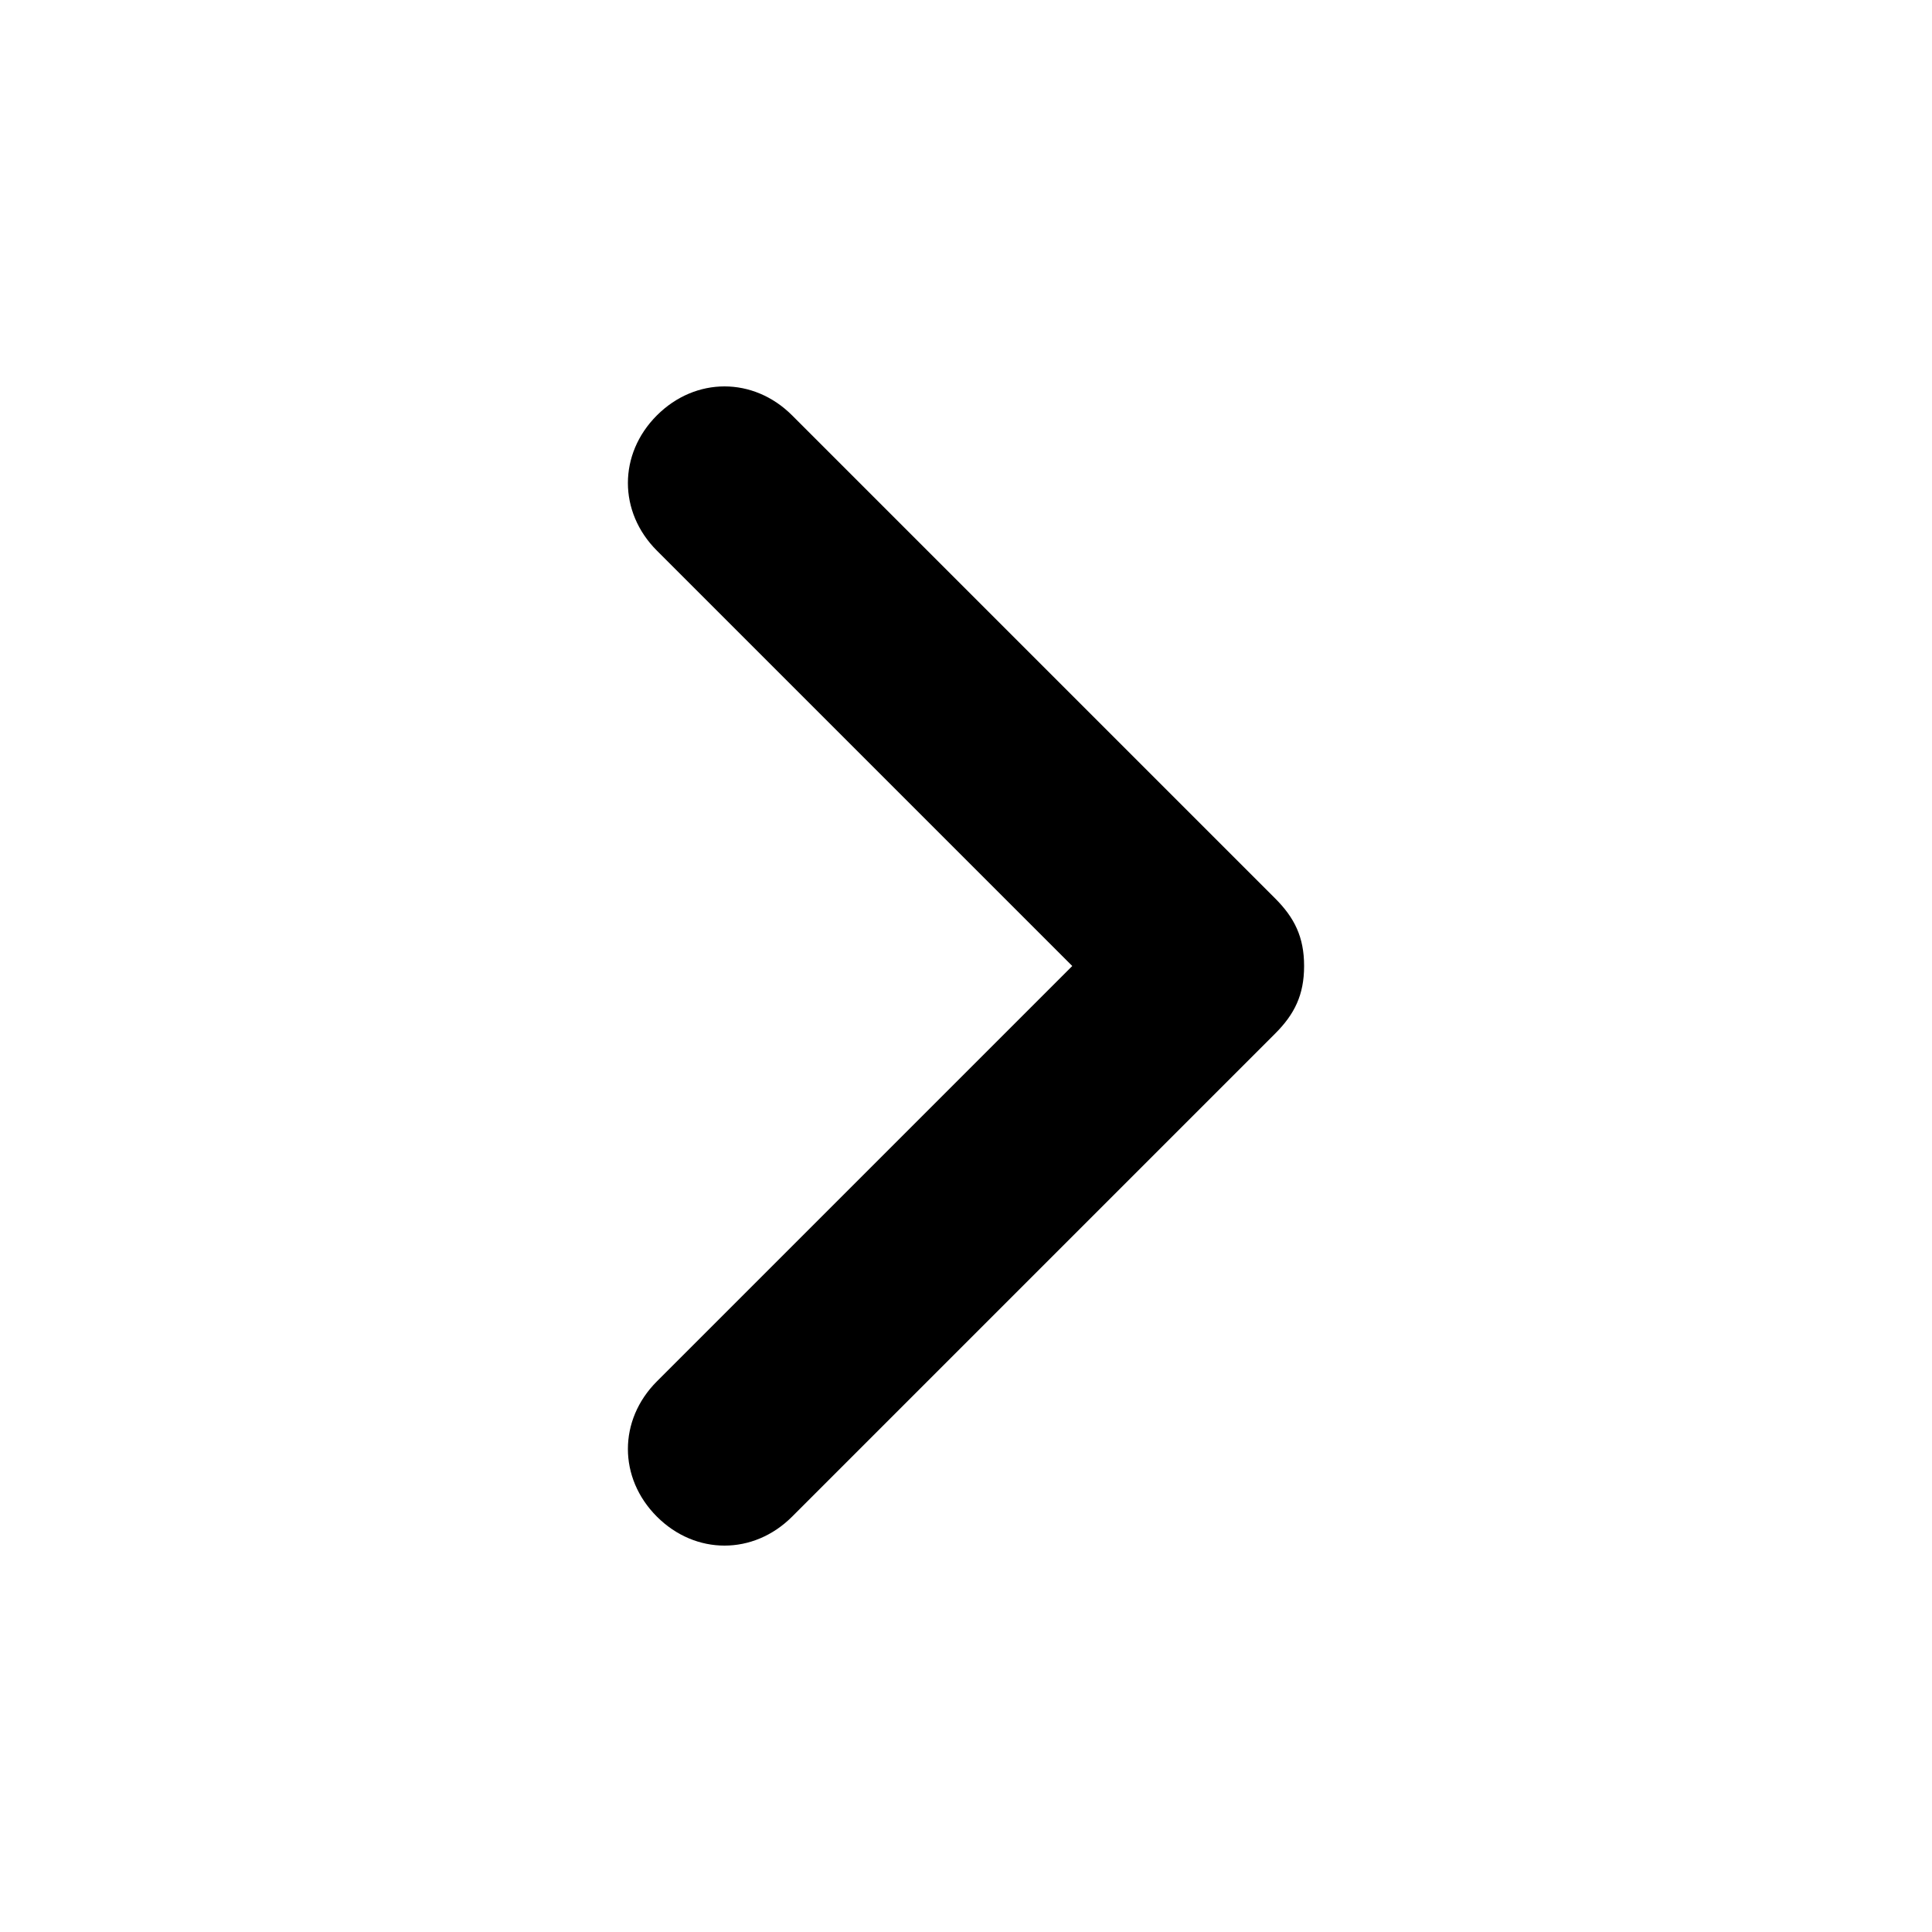
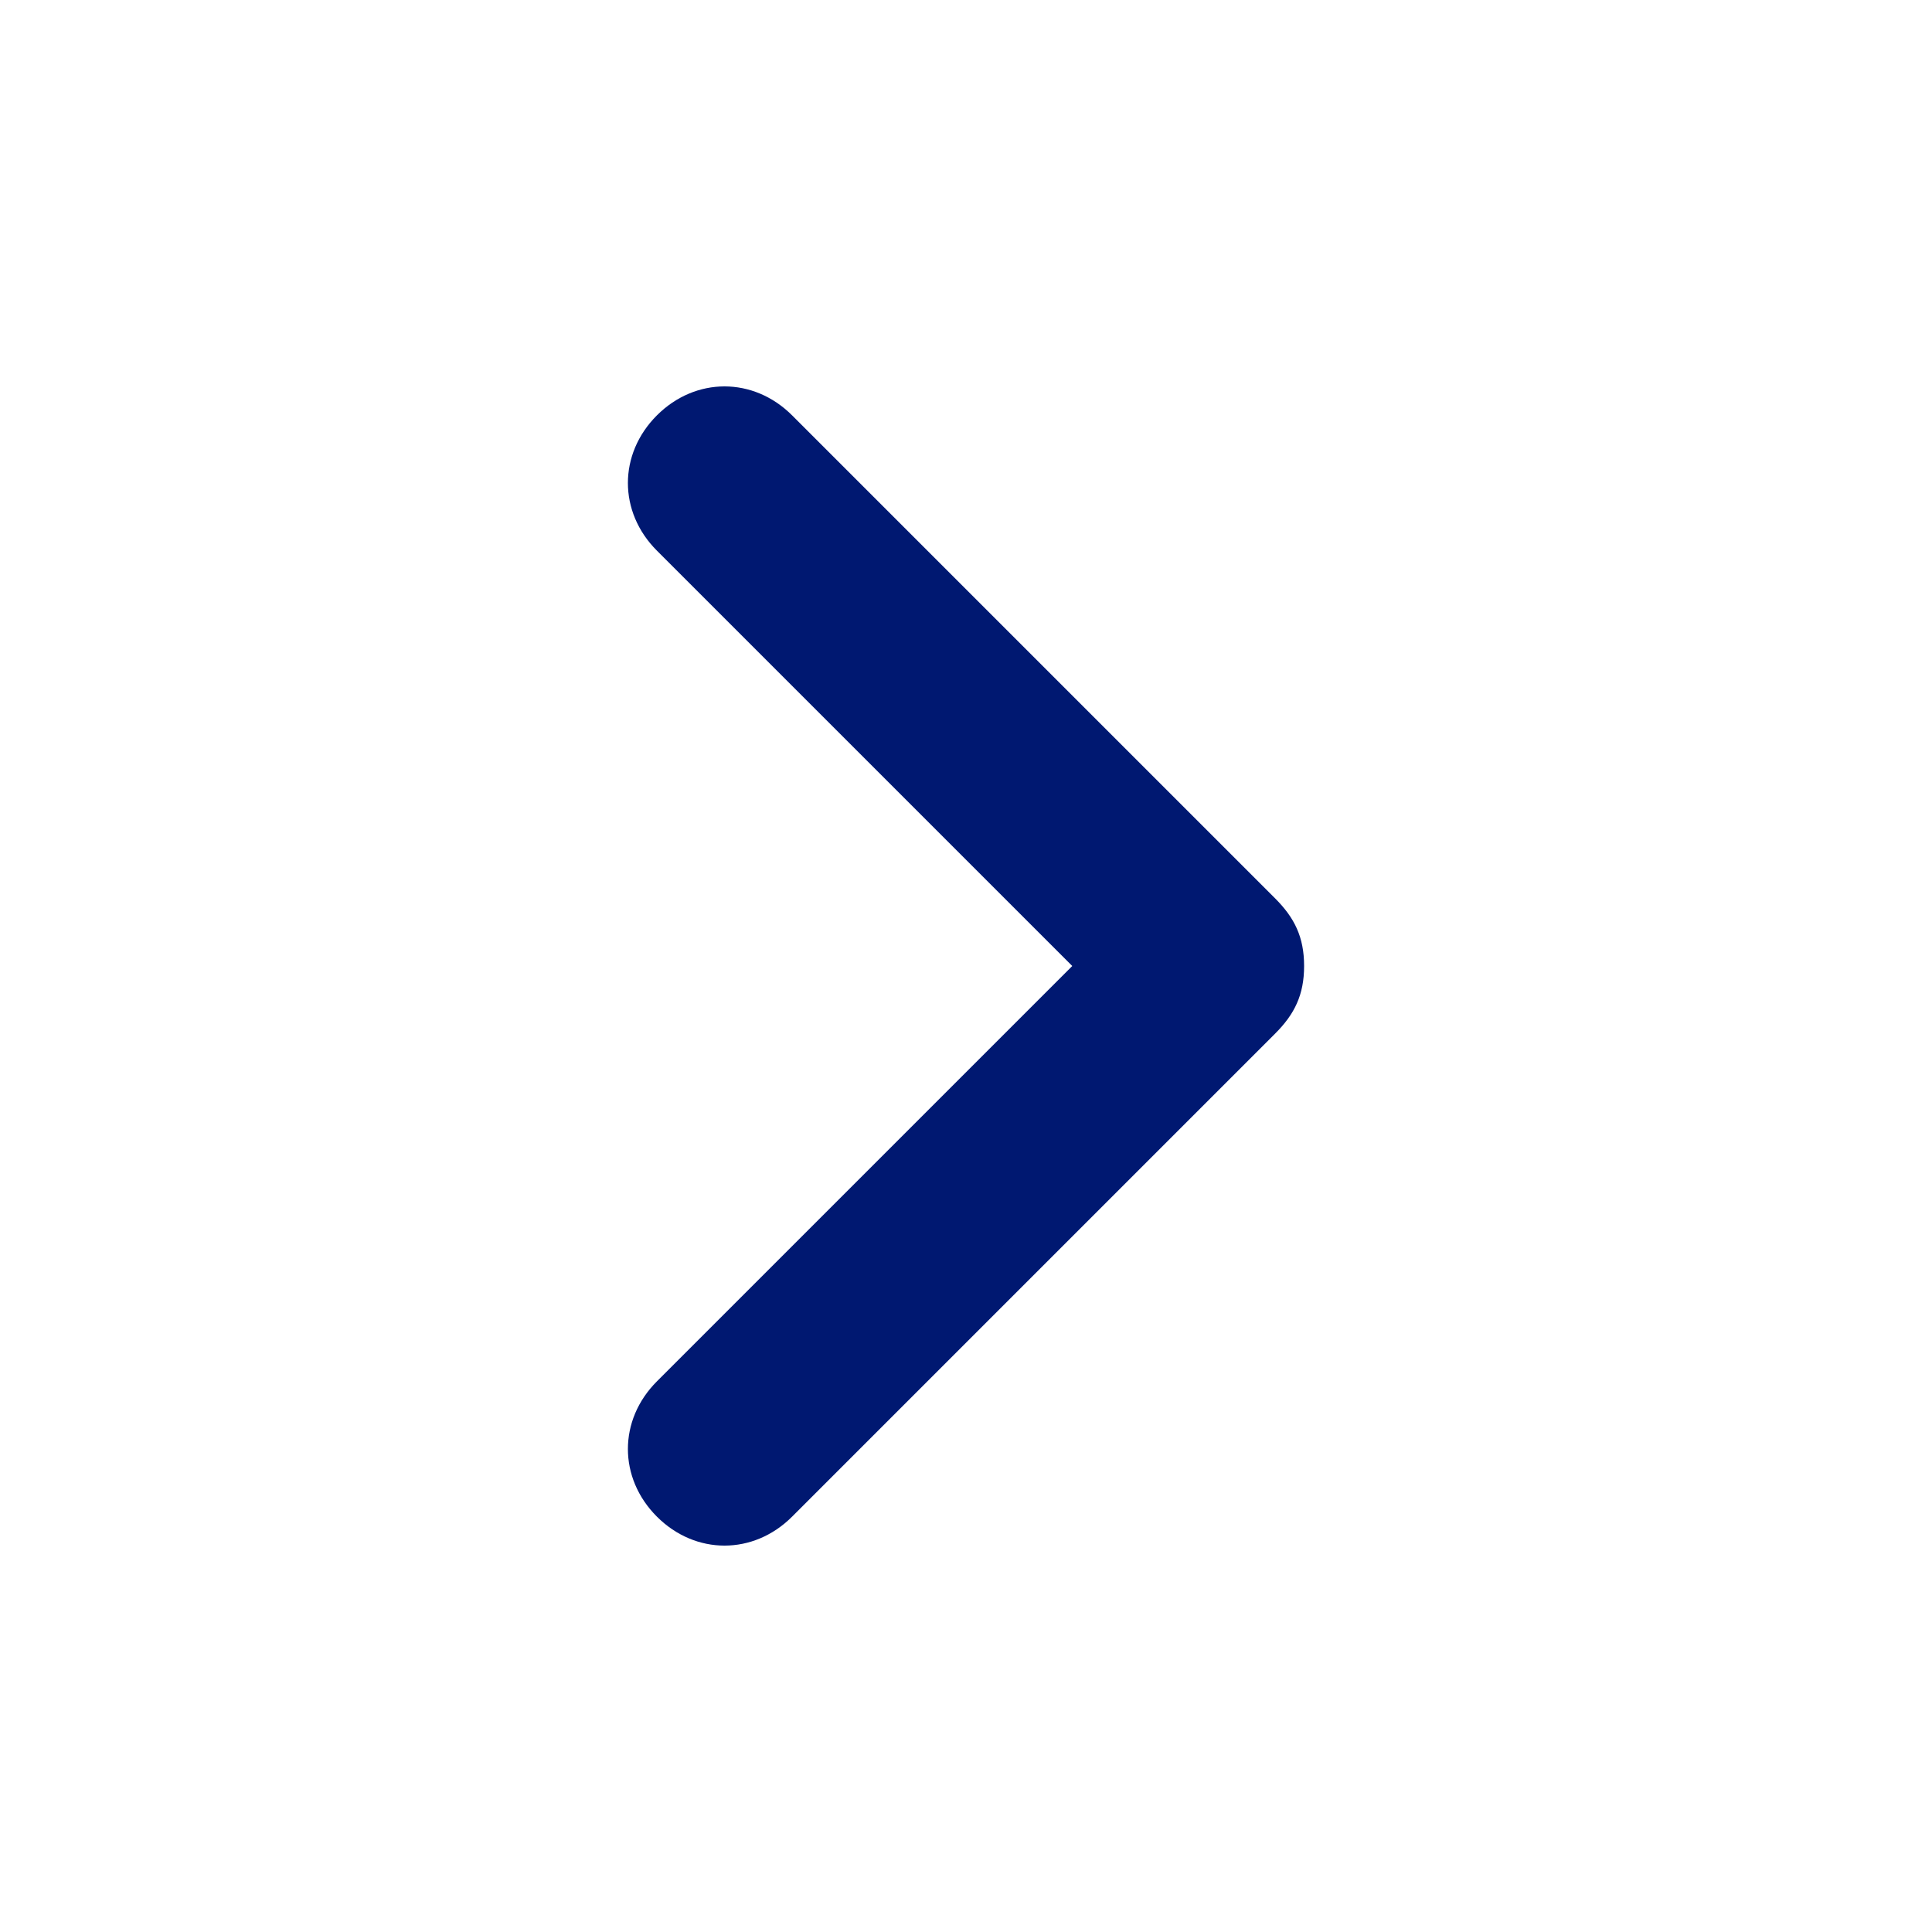
<svg xmlns="http://www.w3.org/2000/svg" id="_レイヤー_1" version="1.1" viewBox="0 0 20 20">
-   <path d="M8.2,15.7l5-5c.2-.2.3-.4.3-.7s-.1-.5-.3-.7l-5-5c-.4-.4-1-.4-1.4,0-.4.4-.4,1,0,1.4l4.3,4.3-4.3,4.3c-.4.4-.4,1,0,1.4.4.4,1,.4,1.4,0Z" />
+   <defs>
+     <style>
+       .st0 {
+         fill: #001871;
+       }
+     </style>
+   </defs>
+   <path class="st0" d="M8.2,15.7l5-5c.2-.2.3-.4.3-.7s-.1-.5-.3-.7l-5-5c-.4-.4-1-.4-1.4,0s-.4,1,0,1.4l4.3,4.3-4.3,4.3c-.4.4-.4,1,0,1.4.4.4,1,.4,1.4,0Z" />
</svg>
